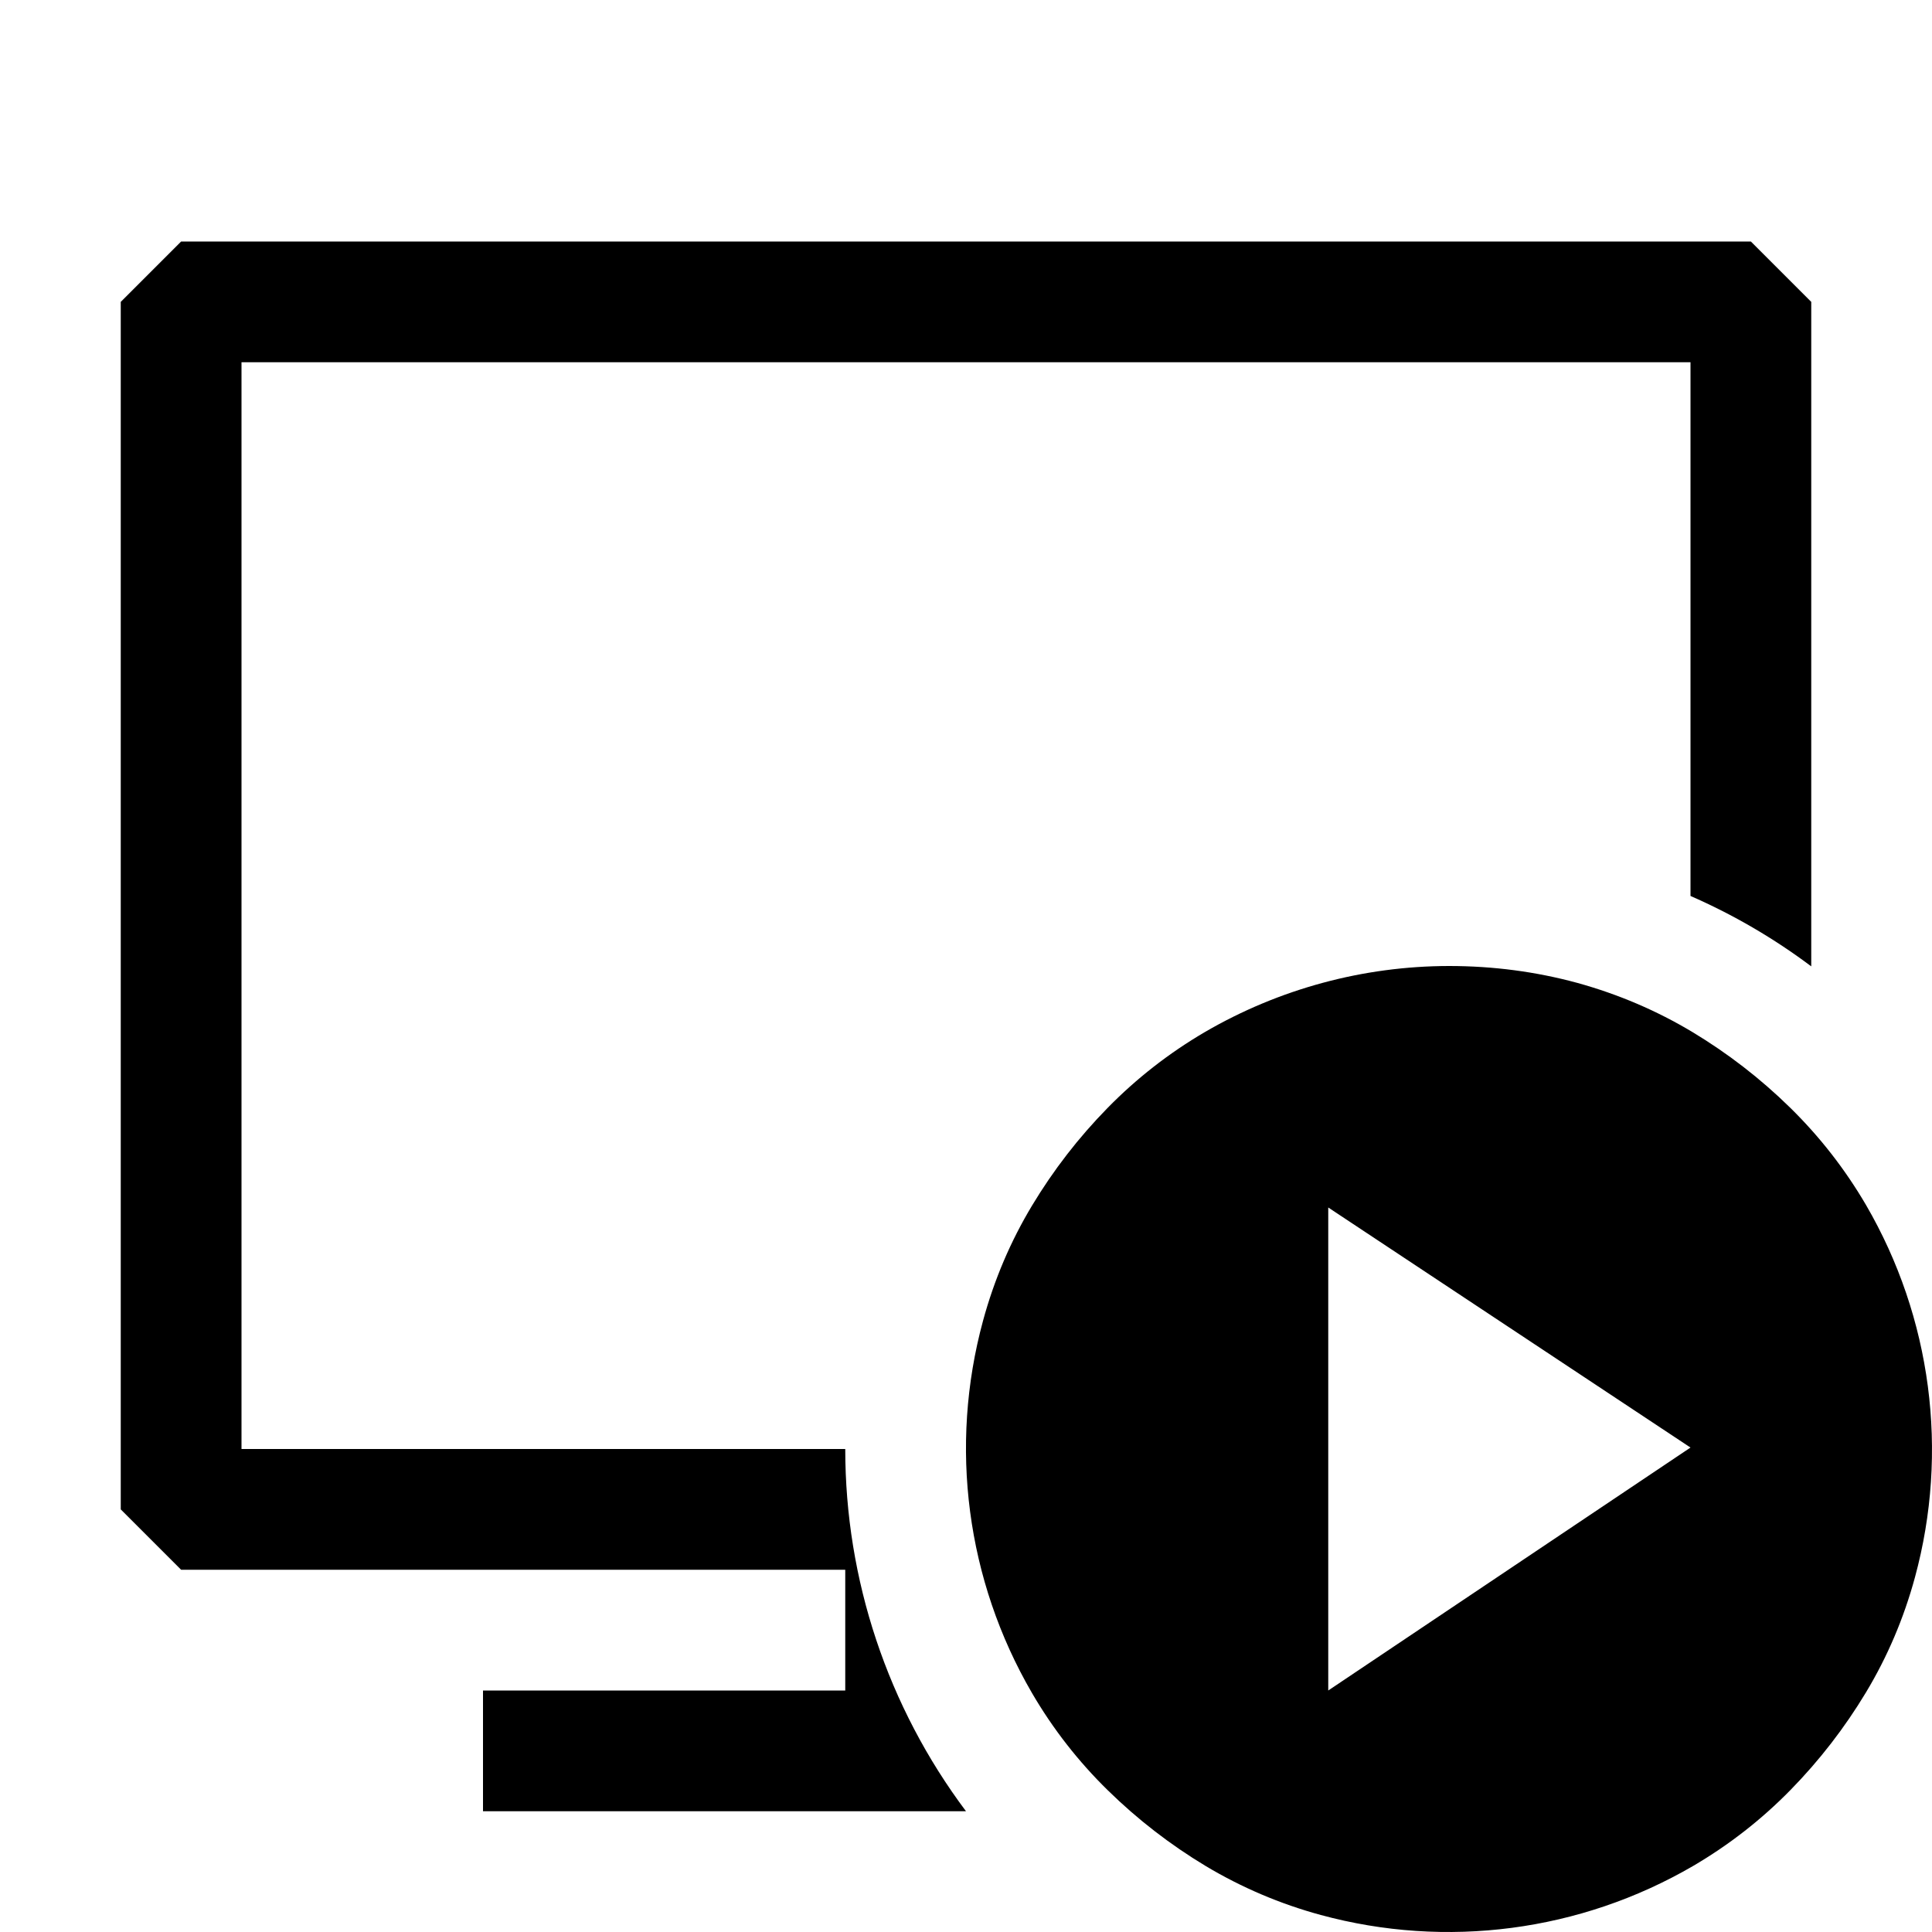
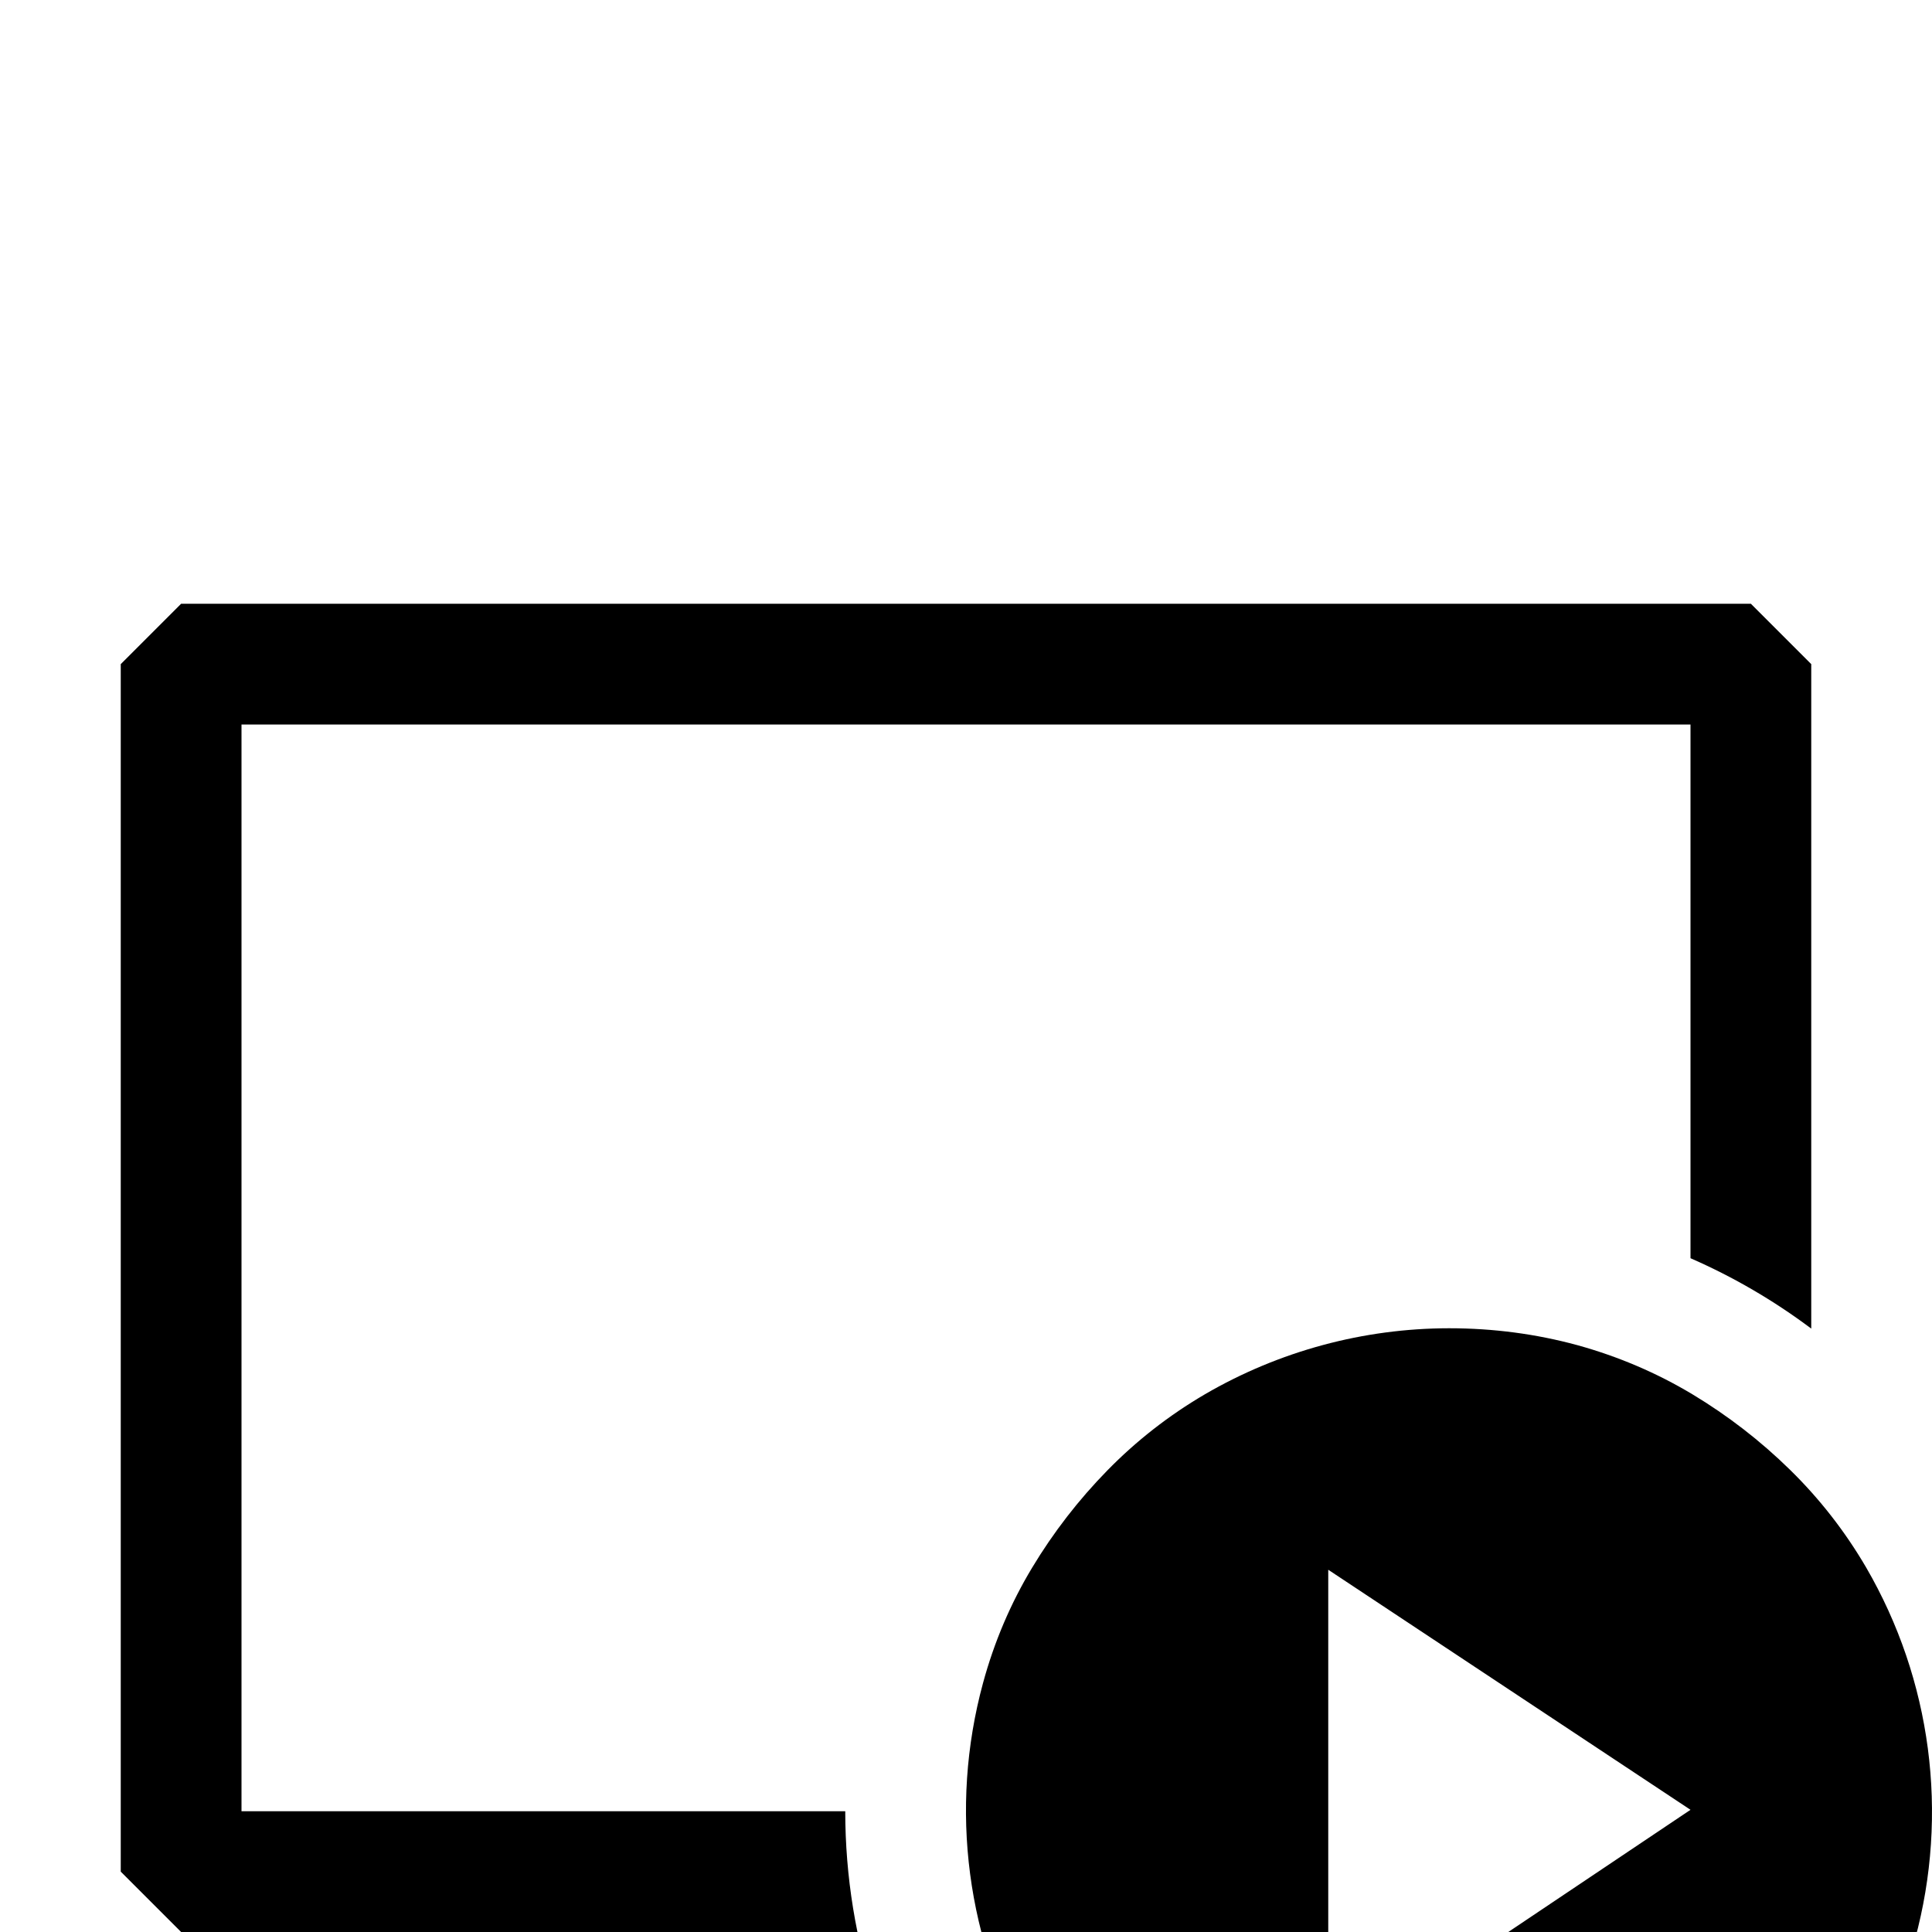
- <svg xmlns="http://www.w3.org/2000/svg" width="16" height="16" viewbox="0 -3.5 16 16" fill="currentColor">
+ <svg xmlns="http://www.w3.org/2000/svg" width="16" height="16" viewBox="0 -3 16 16" fill="currentColor">
  <path fill-rule="evenodd" clip-rule="evenodd" d="M1.5 2h13l.5.5v5.503a5.006 5.006 0 0 0-1-.583V3H2v9h5a5 5 0 0 0 1 3H4v-1h3v-1H1.5l-.5-.5v-10l.5-.5z" />
  <path d="M12 8c.367 0 .721.047 1.063.14.34.094.658.23.953.407.294.177.563.385.808.625.245.24.455.509.63.808a4.03 4.03 0 0 1 .405 3.082c-.093.342-.229.66-.406.954a4.382 4.382 0 0 1-.625.808c-.24.245-.509.455-.808.63a4.029 4.029 0 0 1-3.082.405 3.784 3.784 0 0 1-.954-.406 4.382 4.382 0 0 1-.808-.625 3.808 3.808 0 0 1-.63-.808 4.027 4.027 0 0 1-.405-3.082c.093-.342.229-.66.406-.954.177-.294.385-.563.625-.808.24-.245.509-.455.808-.63A4.028 4.028 0 0 1 12 8zm2 3.988L11 10v4l3-2.012z" />
</svg>
